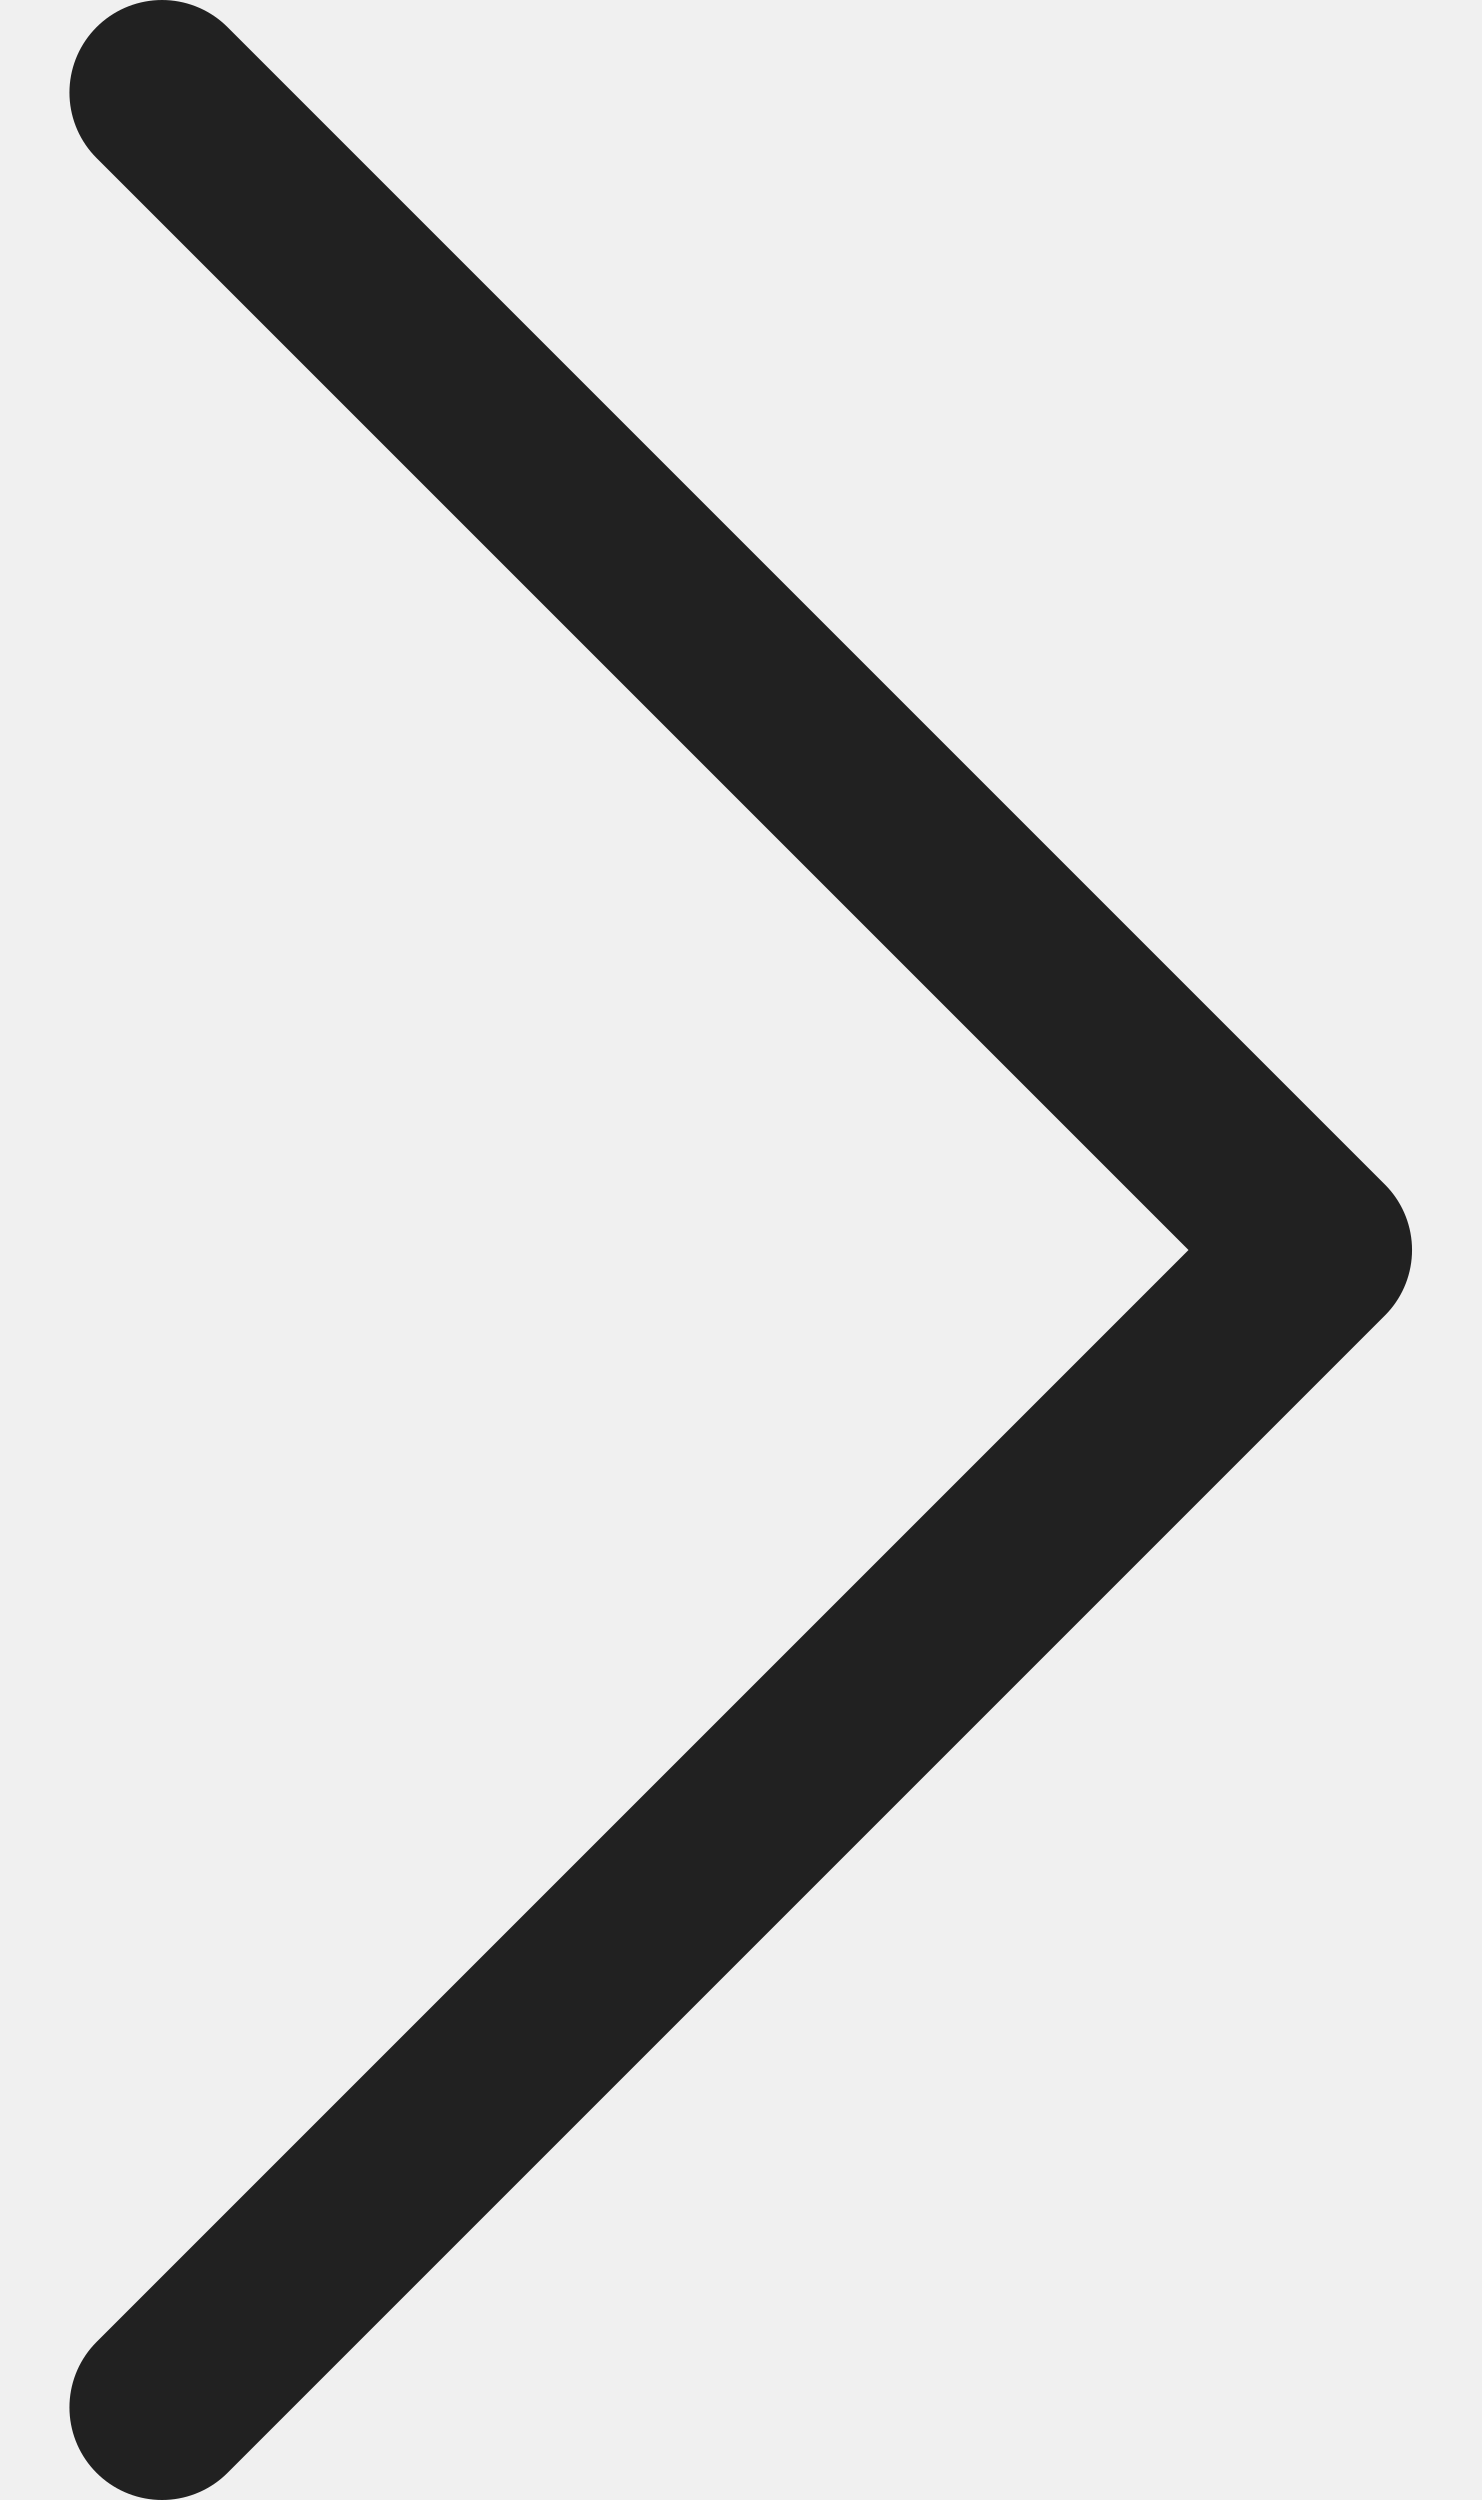
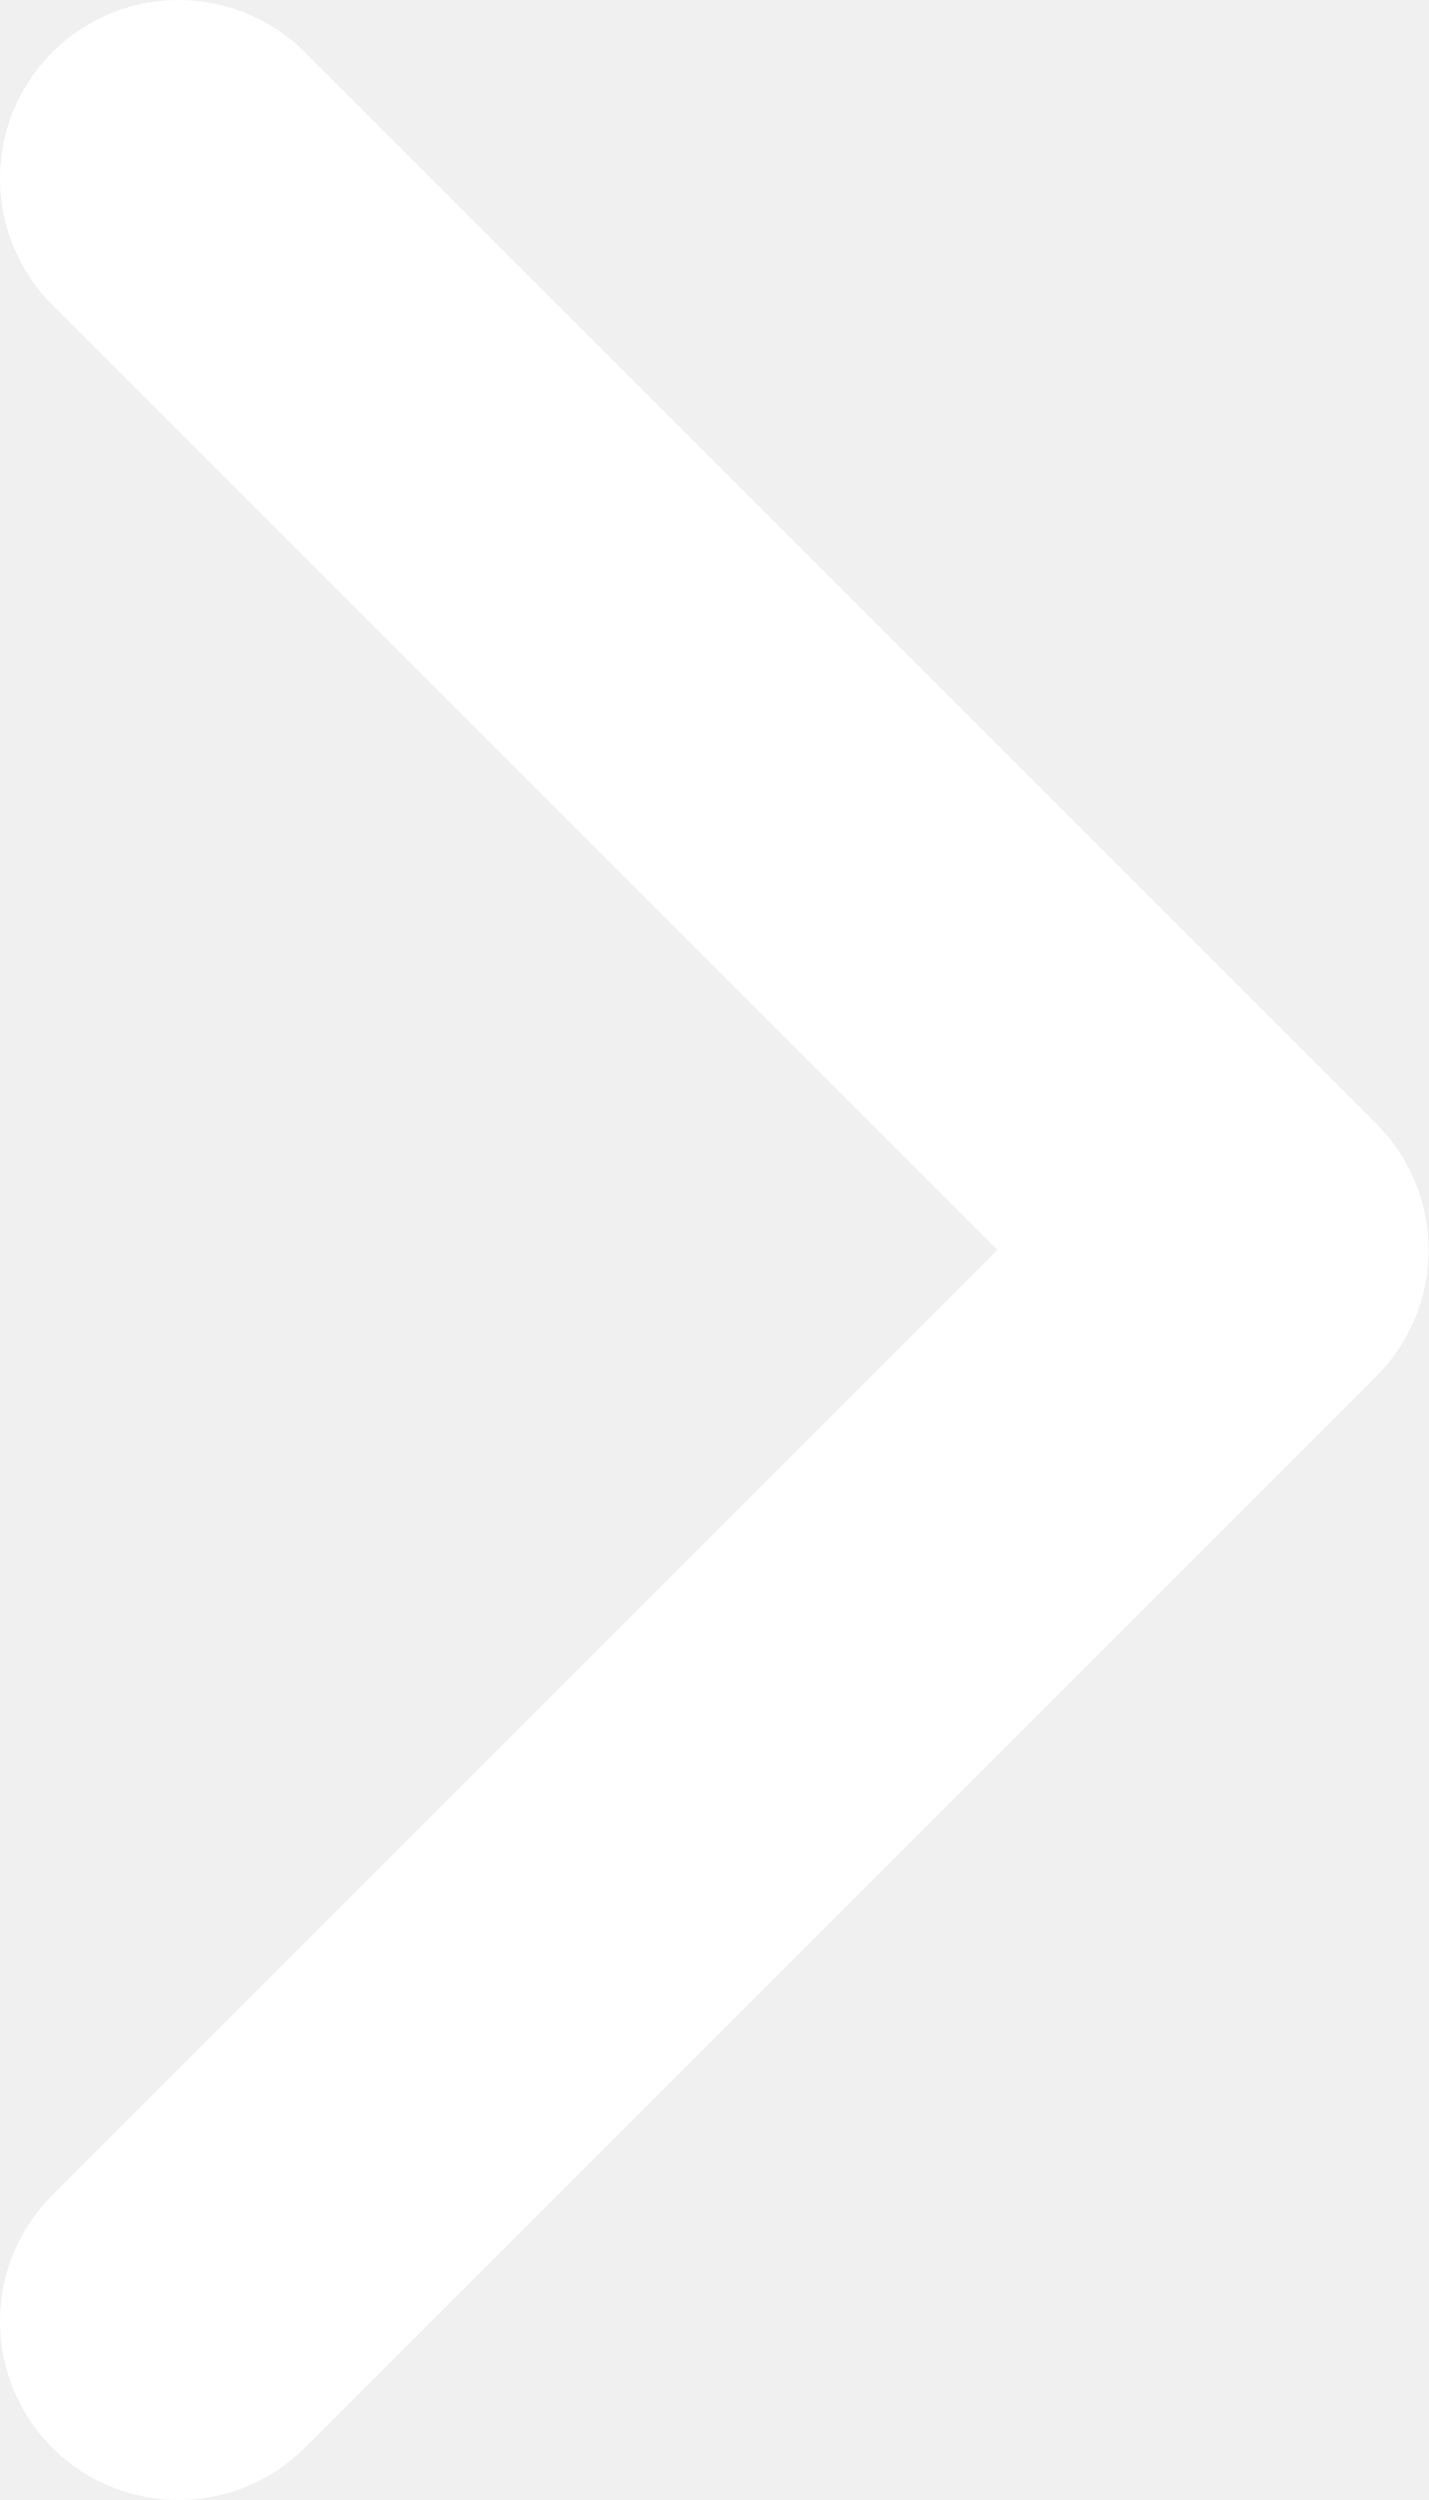
- <svg xmlns="http://www.w3.org/2000/svg" width="16" height="27" viewBox="0 0 16 27" fill="none">
-   <path d="M1.75 26L14.25 13.5L1.75 1" stroke="#212121" stroke-width="2" stroke-linecap="round" stroke-linejoin="round" />
+ <svg xmlns="http://www.w3.org/2000/svg" width="8" height="14" viewBox="0 0 8 14" fill="none">
+   <path d="M1 13L7 7L1 1" stroke="white" stroke-width="2" stroke-linecap="round" stroke-linejoin="round" />
</svg>
